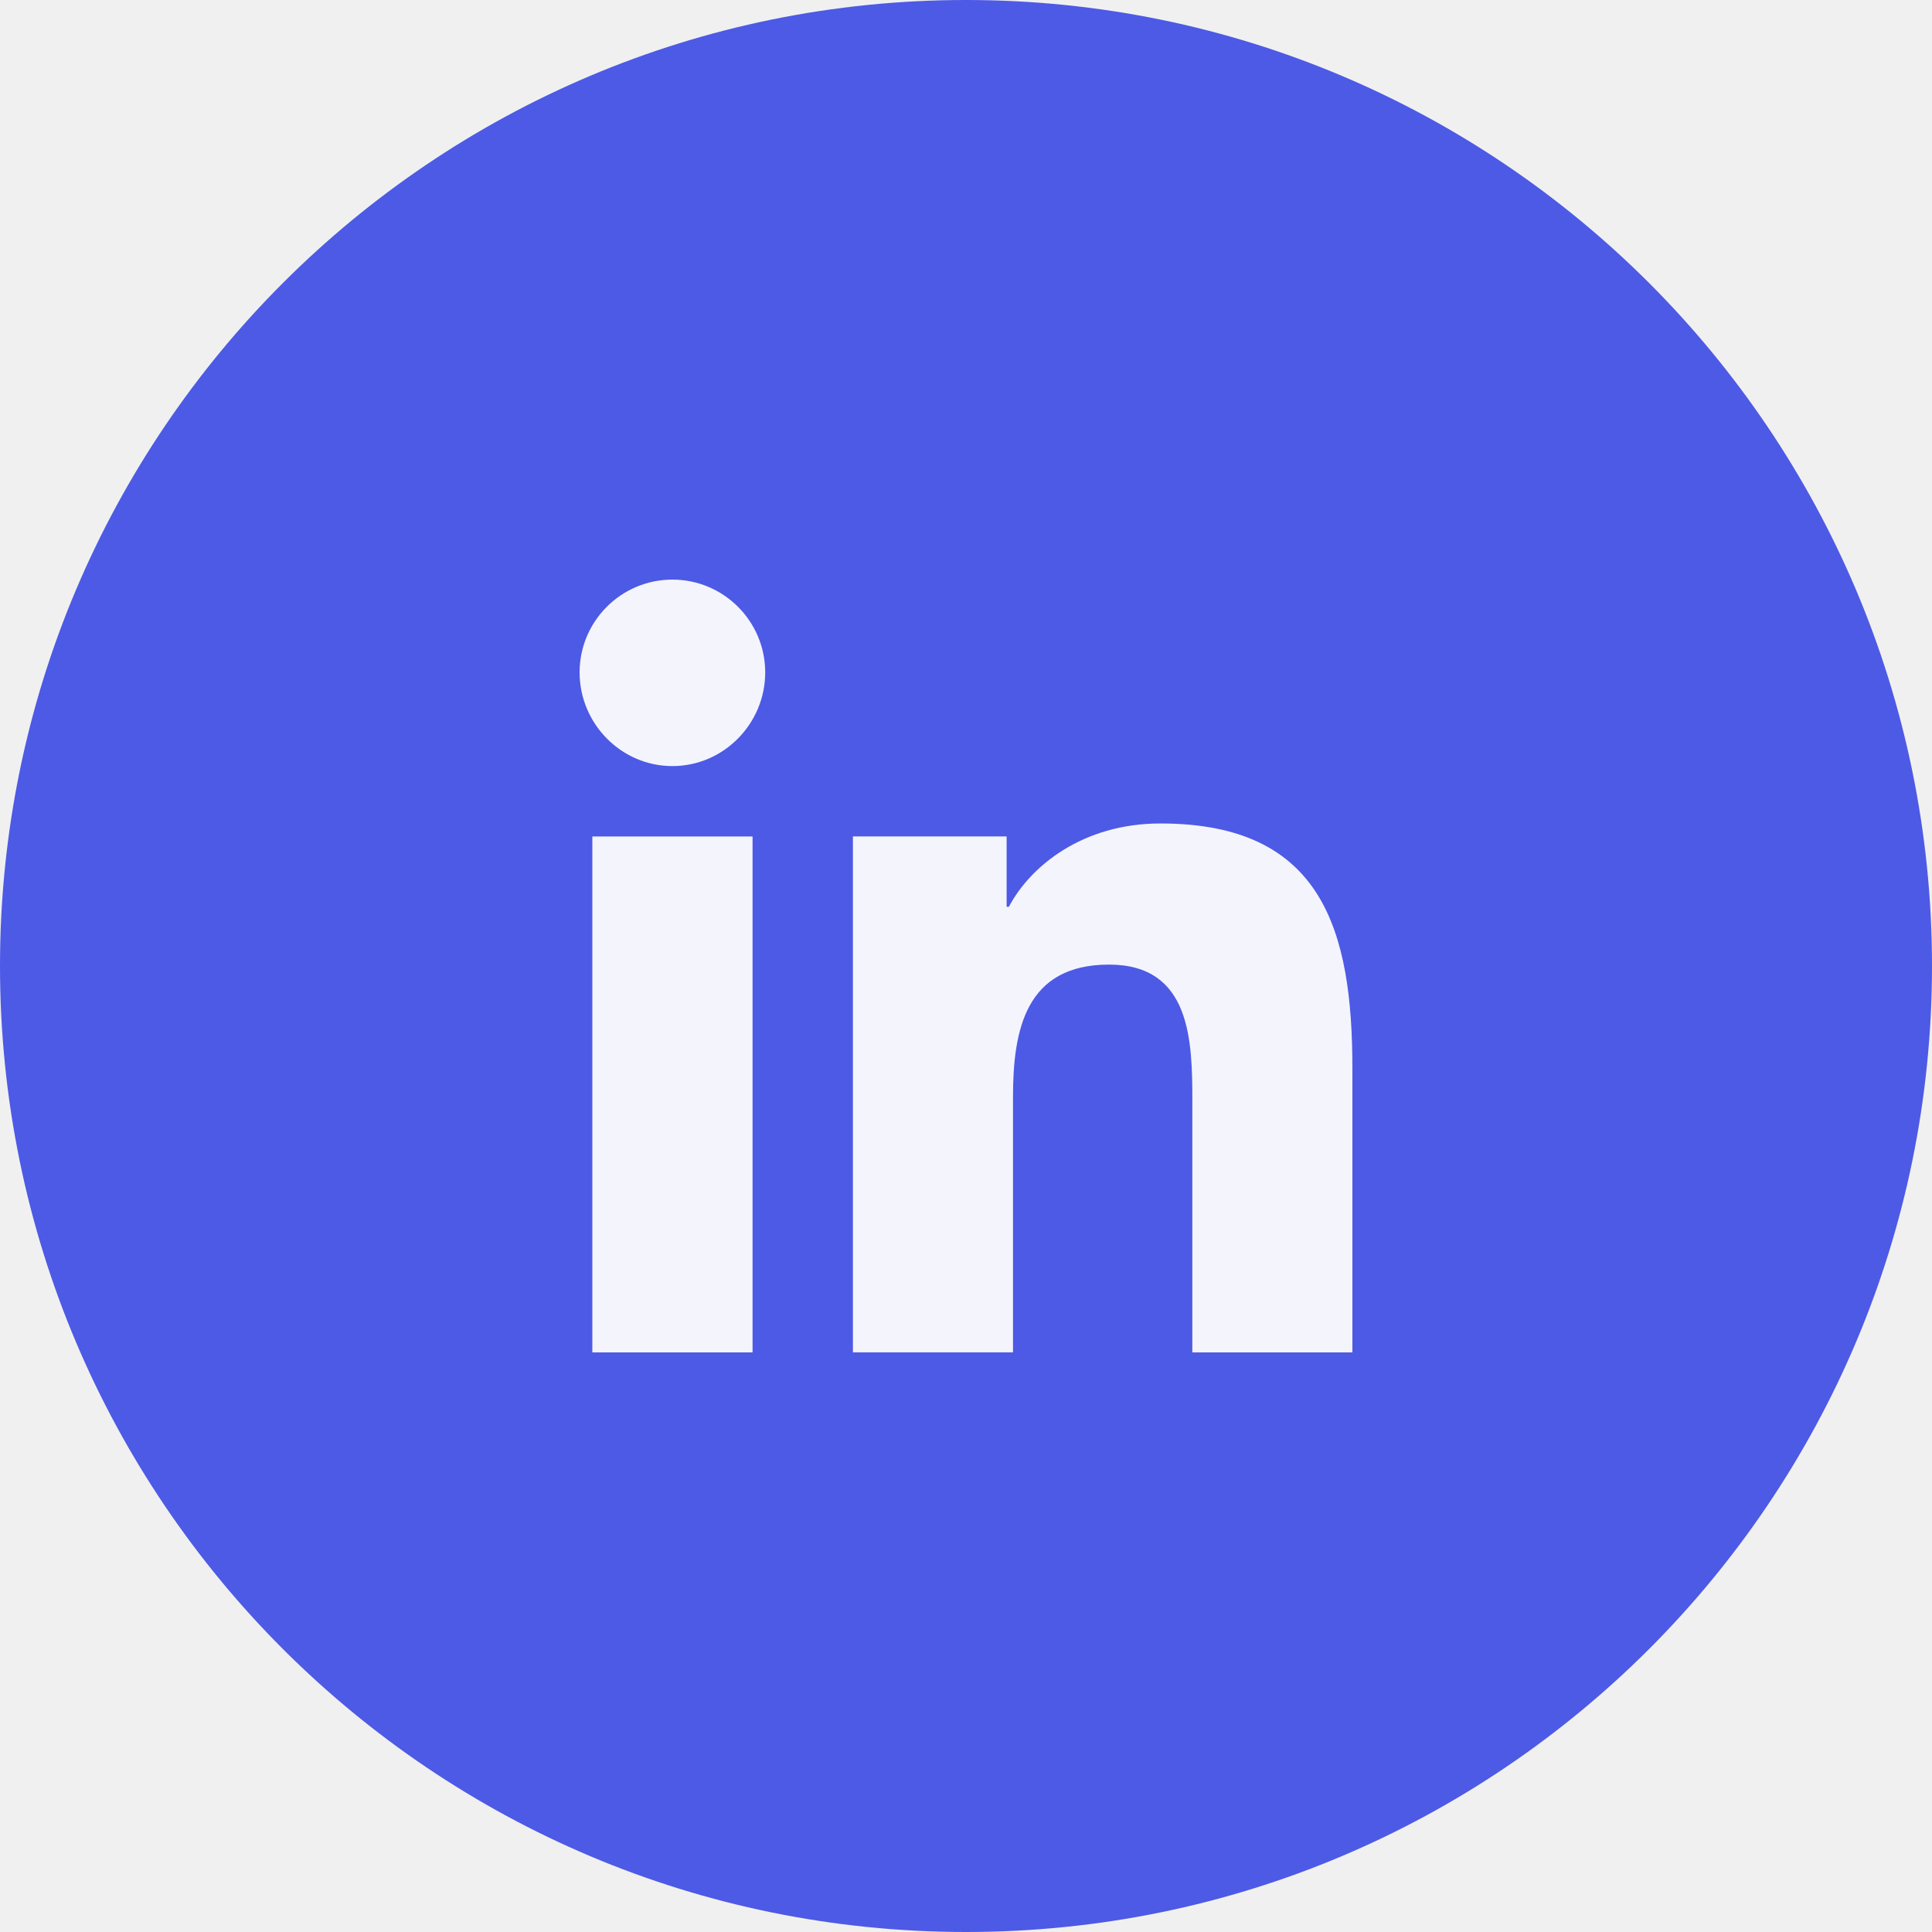
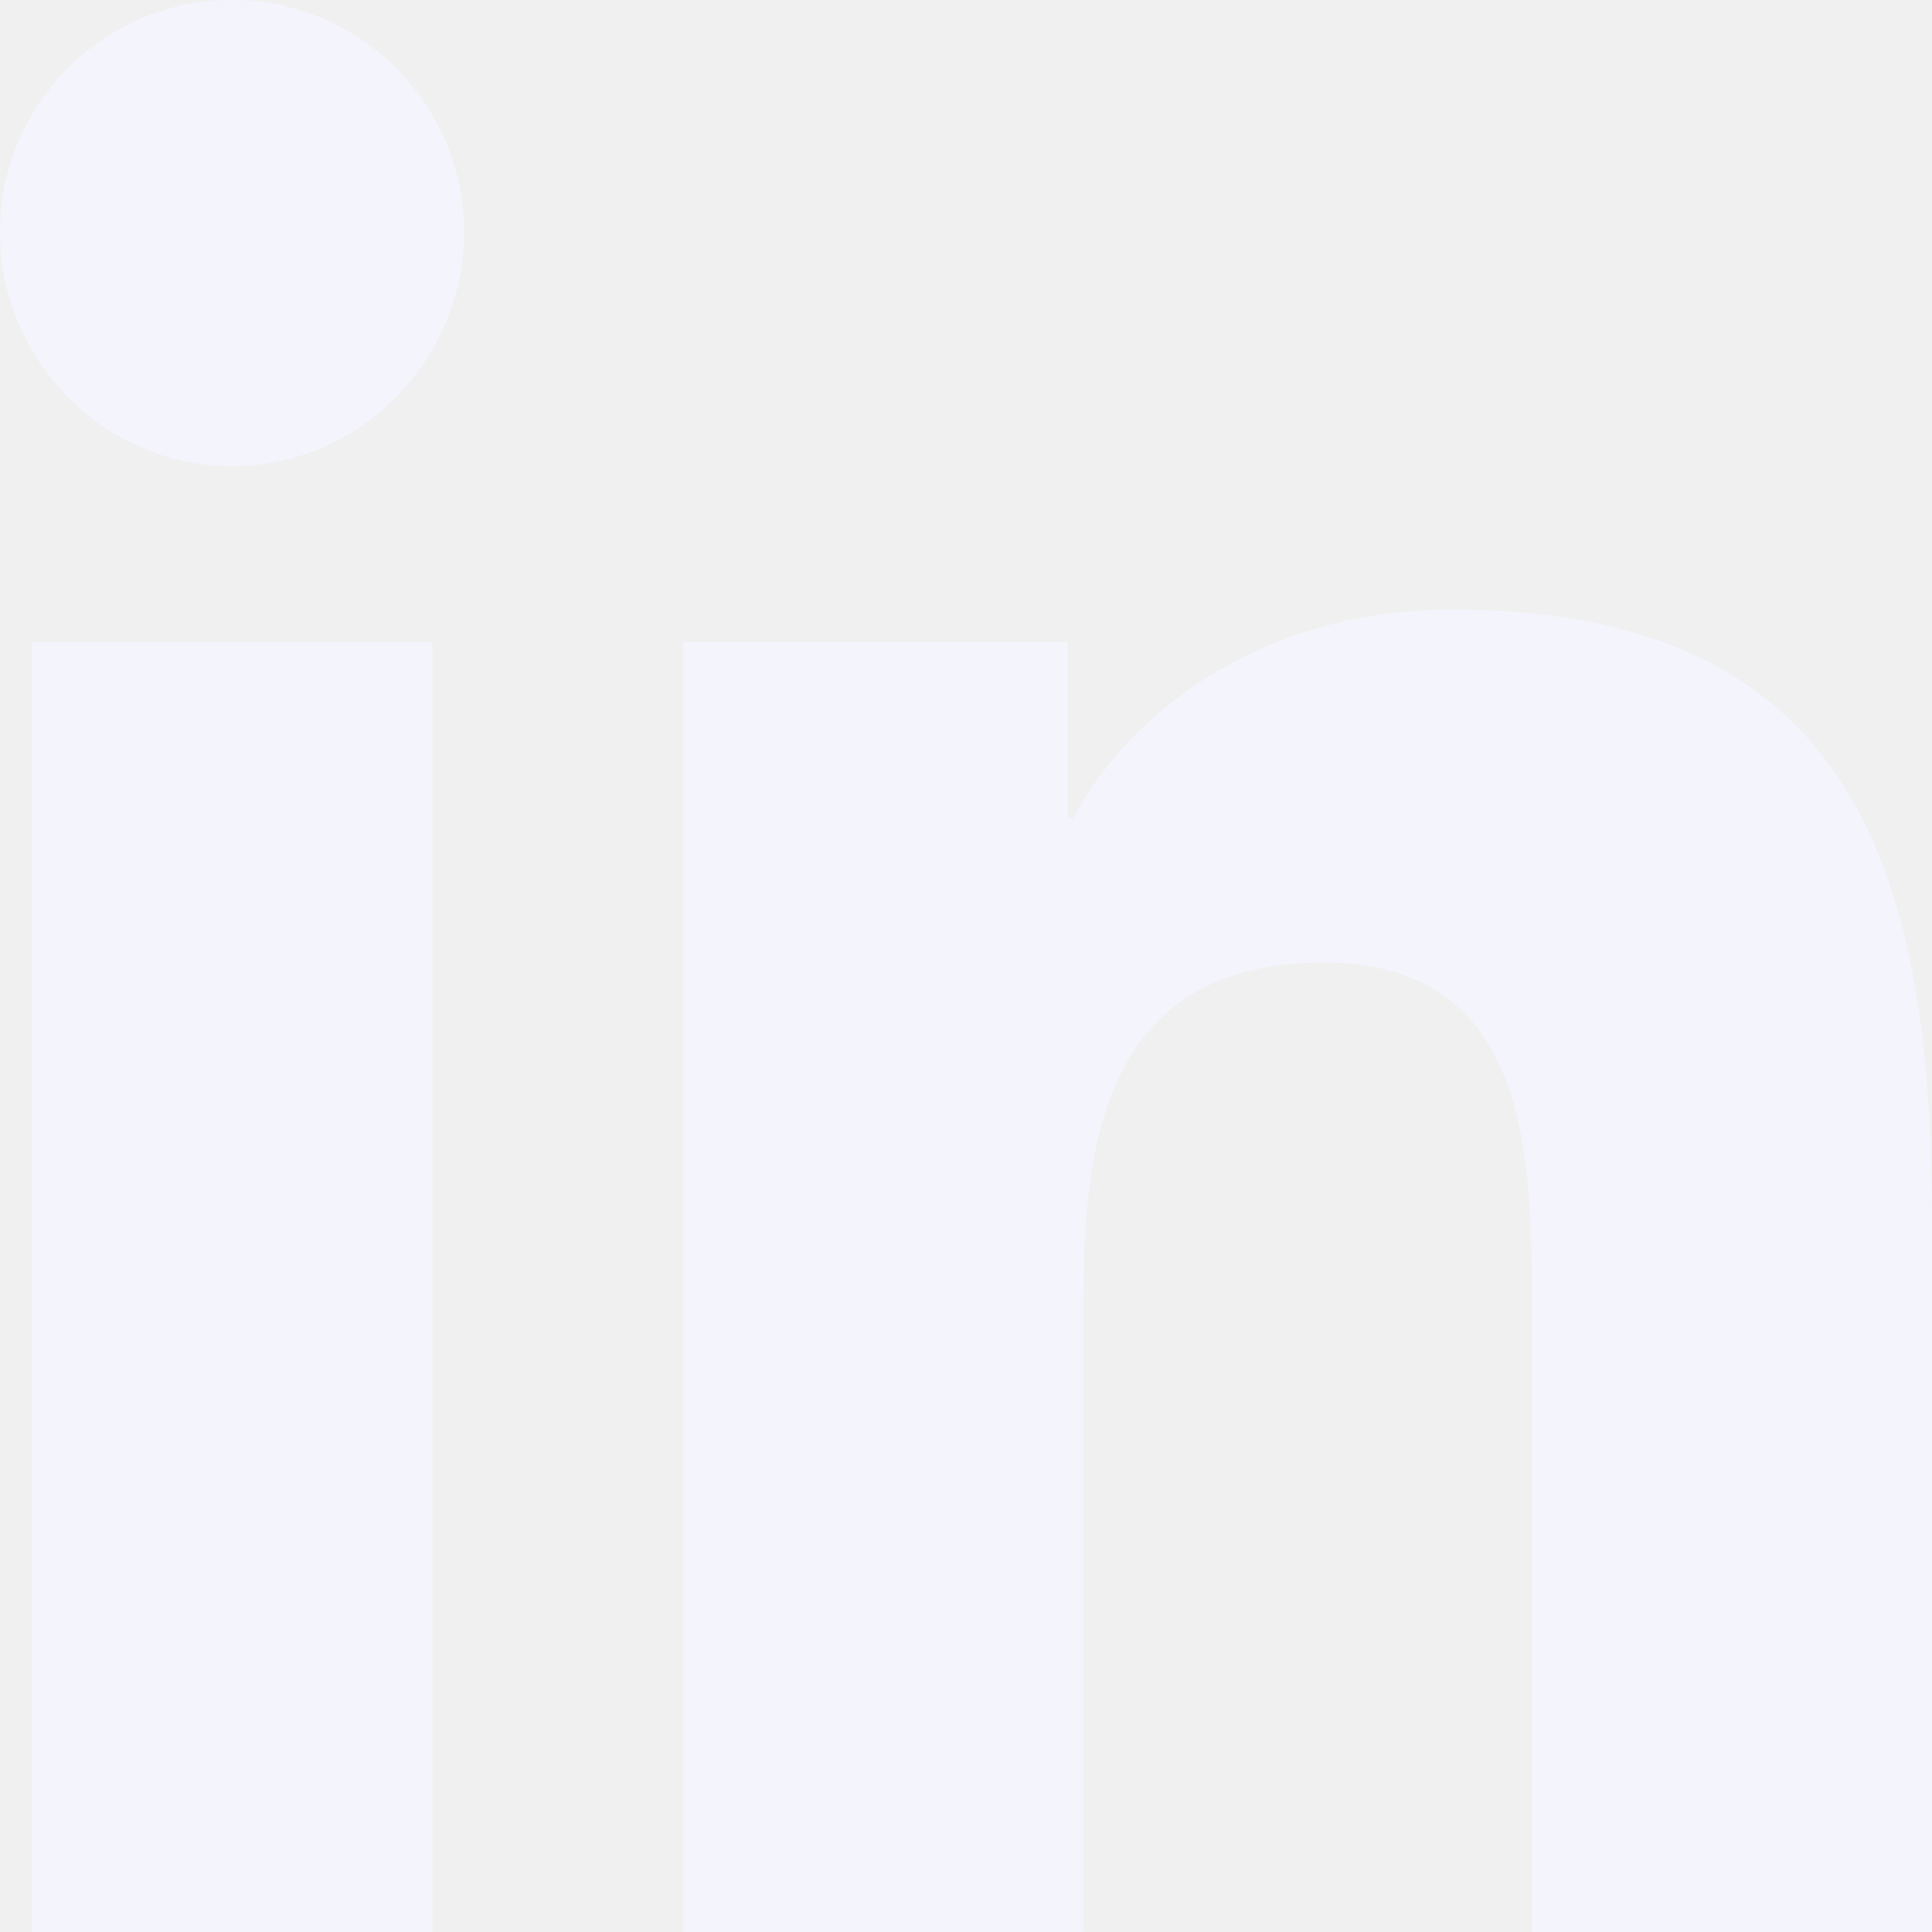
- <svg xmlns="http://www.w3.org/2000/svg" width="40" height="40" viewBox="0 0 40 40" fill="none">
-   <path d="M40 20C40 25.523 37.761 30.523 34.142 34.142C30.523 37.761 25.523 40 20 40C14.477 40 9.477 37.761 5.858 34.142C2.239 30.523 0 25.523 0 20C0 14.477 2.239 9.477 5.858 5.858C9.477 2.239 14.477 -6.10352e-05 20 -6.10352e-05C25.523 -6.10352e-05 30.523 2.239 34.142 5.858C37.761 9.477 40 14.477 40 20Z" fill="#4D5AE5" />
-   <g clip-path="url(#clip0_967702_1042)">
-     <path d="M27.996 28V27.999H28V22.131C28 19.261 27.382 17.049 24.026 17.049C22.413 17.049 21.33 17.935 20.888 18.774H20.841V17.317H17.659V27.999H20.973V22.71C20.973 21.317 21.237 19.971 22.961 19.971C24.661 19.971 24.686 21.56 24.686 22.799V28H27.996Z" fill="#F4F4FD" />
-     <path d="M12.264 17.318H15.581V28H12.264V17.318Z" fill="#F4F4FD" />
-     <path d="M13.921 12C12.861 12 12 12.861 12 13.921C12 14.982 12.861 15.861 13.921 15.861C14.982 15.861 15.843 14.982 15.843 13.921C15.842 12.861 14.981 12 13.921 12V12Z" fill="#F4F4FD" />
+ <svg xmlns="http://www.w3.org/2000/svg" width="16" height="16" viewBox="0 0 16 16" fill="none">
+   <g clip-path="url(#clip0_967724_281)">
+     <path d="M15.996 16V15.999H16V10.131C16 7.261 15.382 5.049 12.026 5.049C10.413 5.049 9.33 5.935 8.888 6.774H8.841V5.317H5.659V15.999H8.973V10.71C8.973 9.317 9.237 7.971 10.961 7.971C12.661 7.971 12.686 9.56 12.686 10.799V16H15.996Z" fill="#F4F4FD" />
+     <path d="M0.264 5.318H3.581V16H0.264V5.318Z" fill="#F4F4FD" />
+     <path d="M1.921 -6.10352e-05C0.861 -6.10352e-05 0 0.861 0 1.921C0 2.982 0.861 3.861 1.921 3.861C2.982 3.861 3.843 2.982 3.843 1.921C3.842 0.861 2.981 -6.10352e-05 1.921 -6.10352e-05V-6.10352e-05Z" fill="#F4F4FD" />
  </g>
  <defs>
-     <clipPath id="clip0_967702_1042">
-       <rect width="16" height="16" fill="white" transform="translate(12 11.9999)" />
+     <clipPath id="clip0_967724_281">
+       <rect width="16" height="16" fill="white" />
    </clipPath>
  </defs>
</svg>
